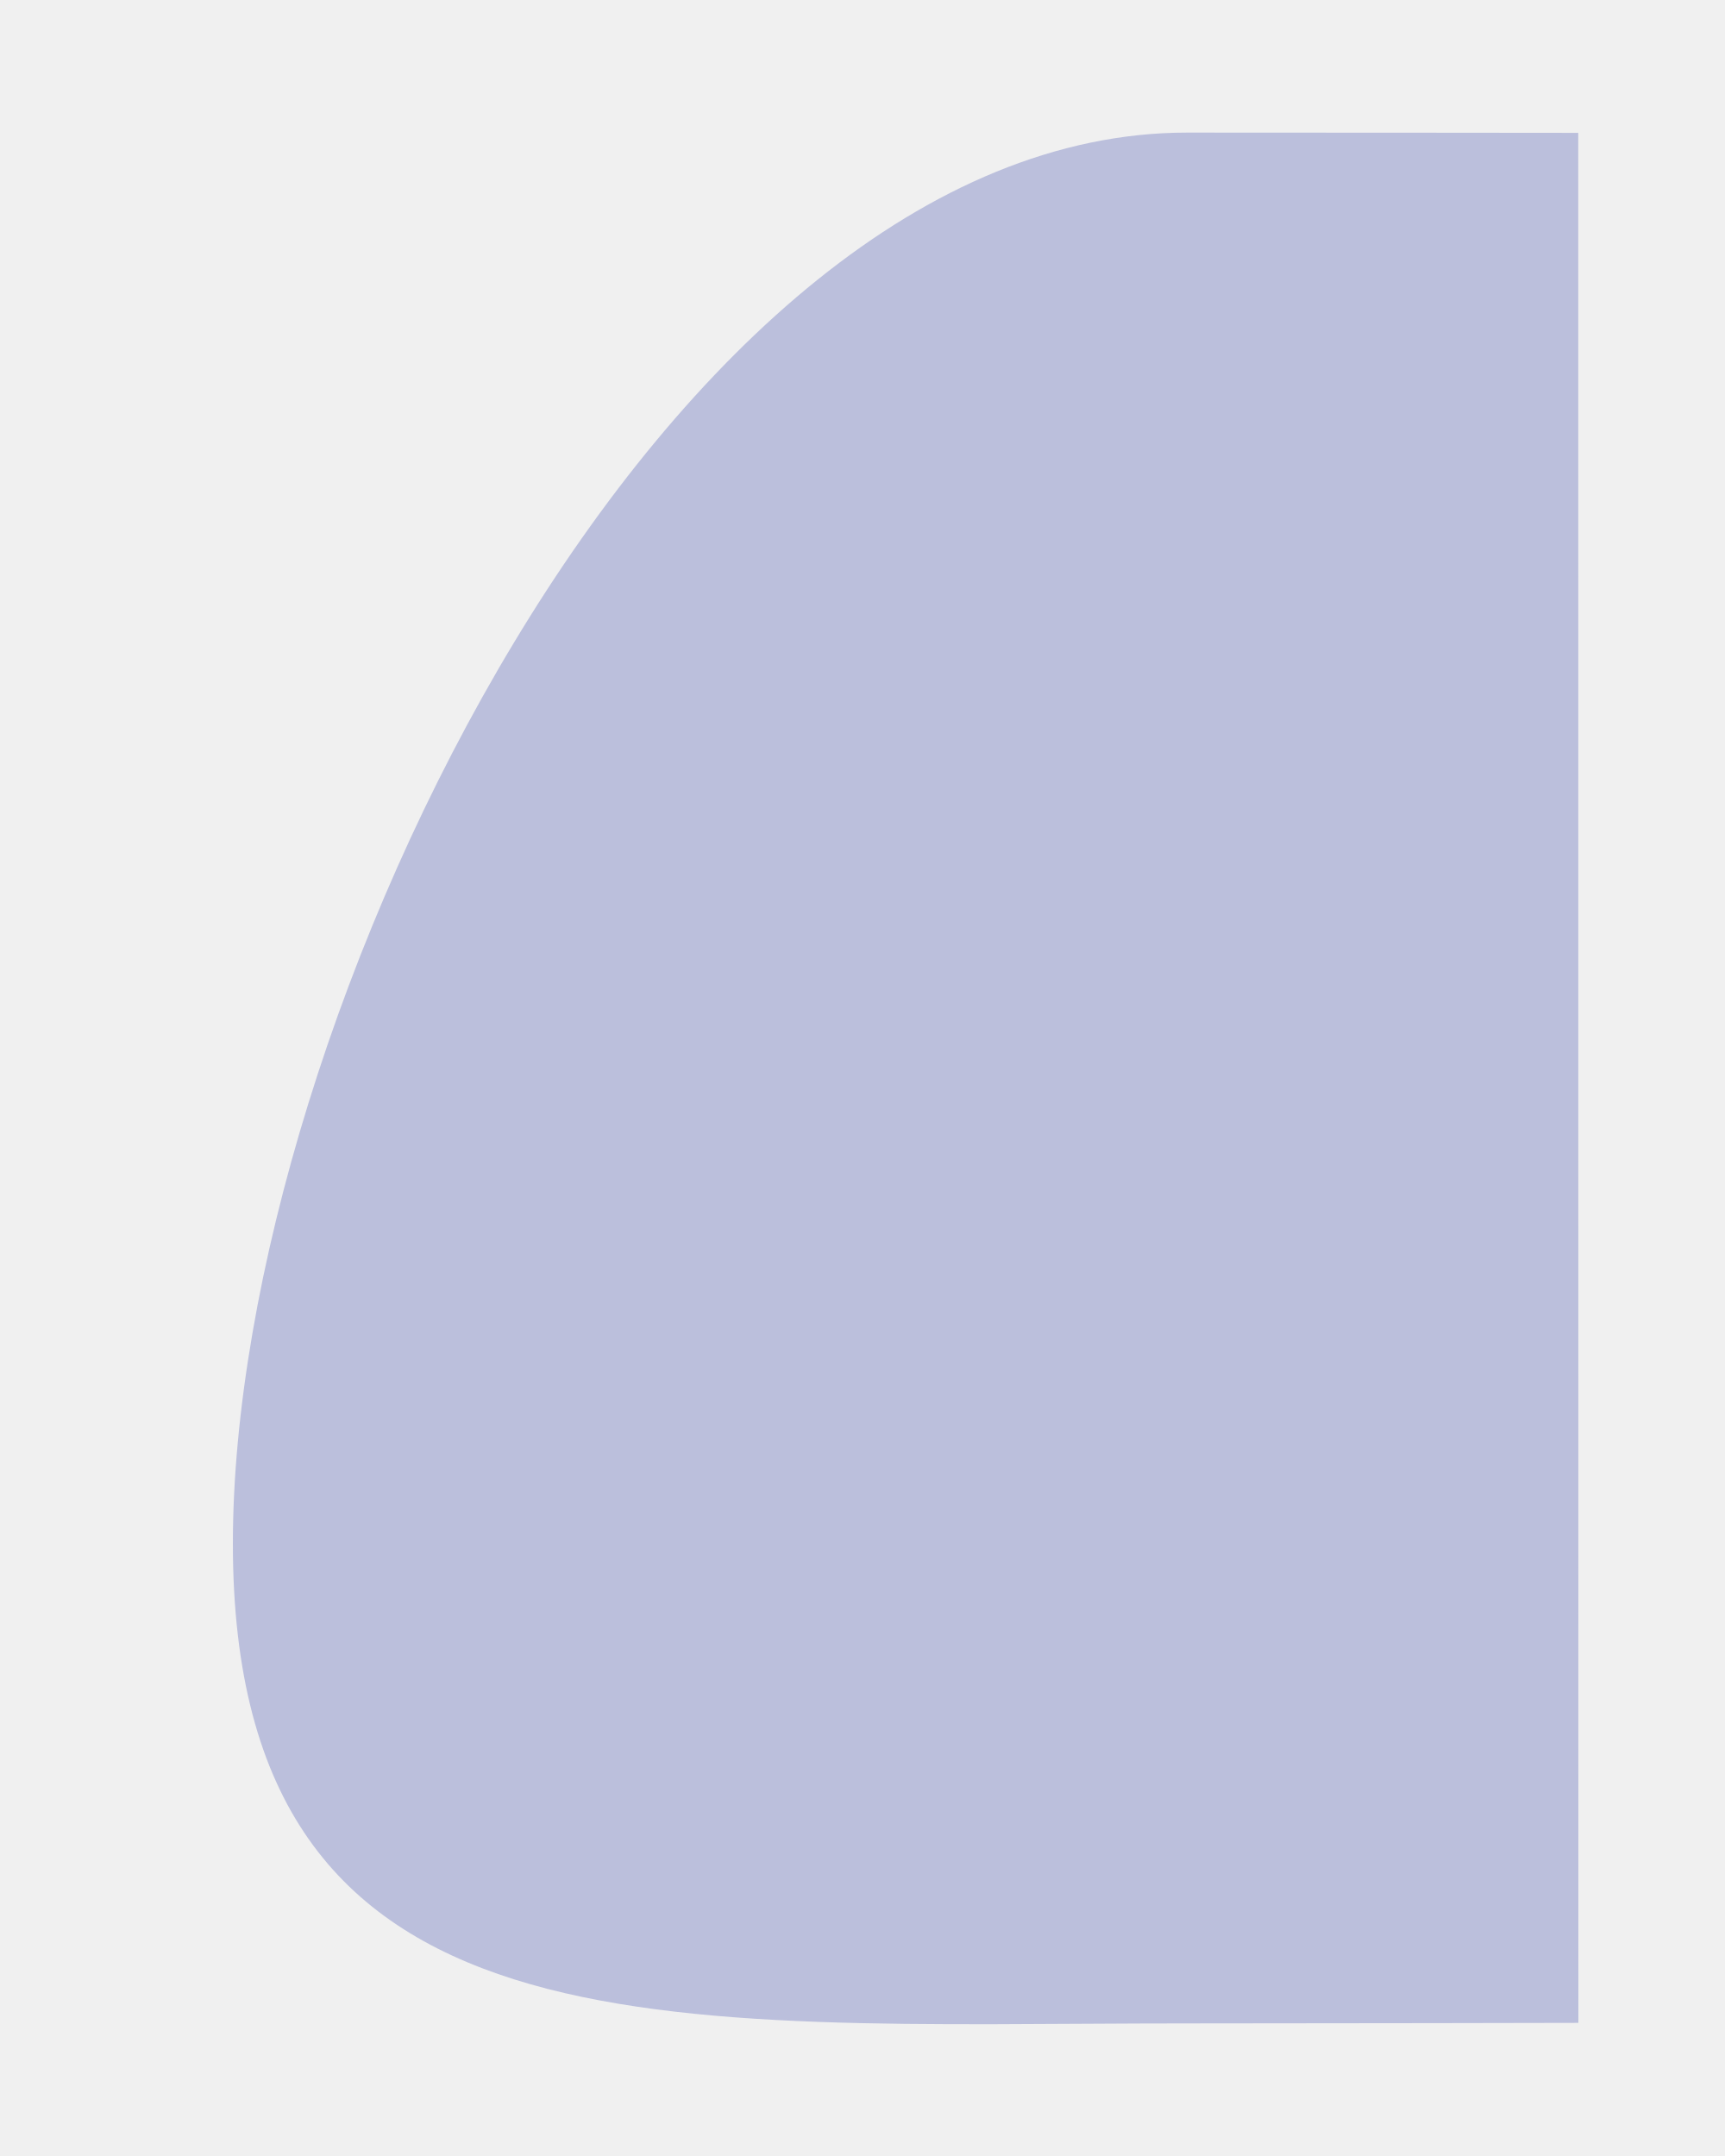
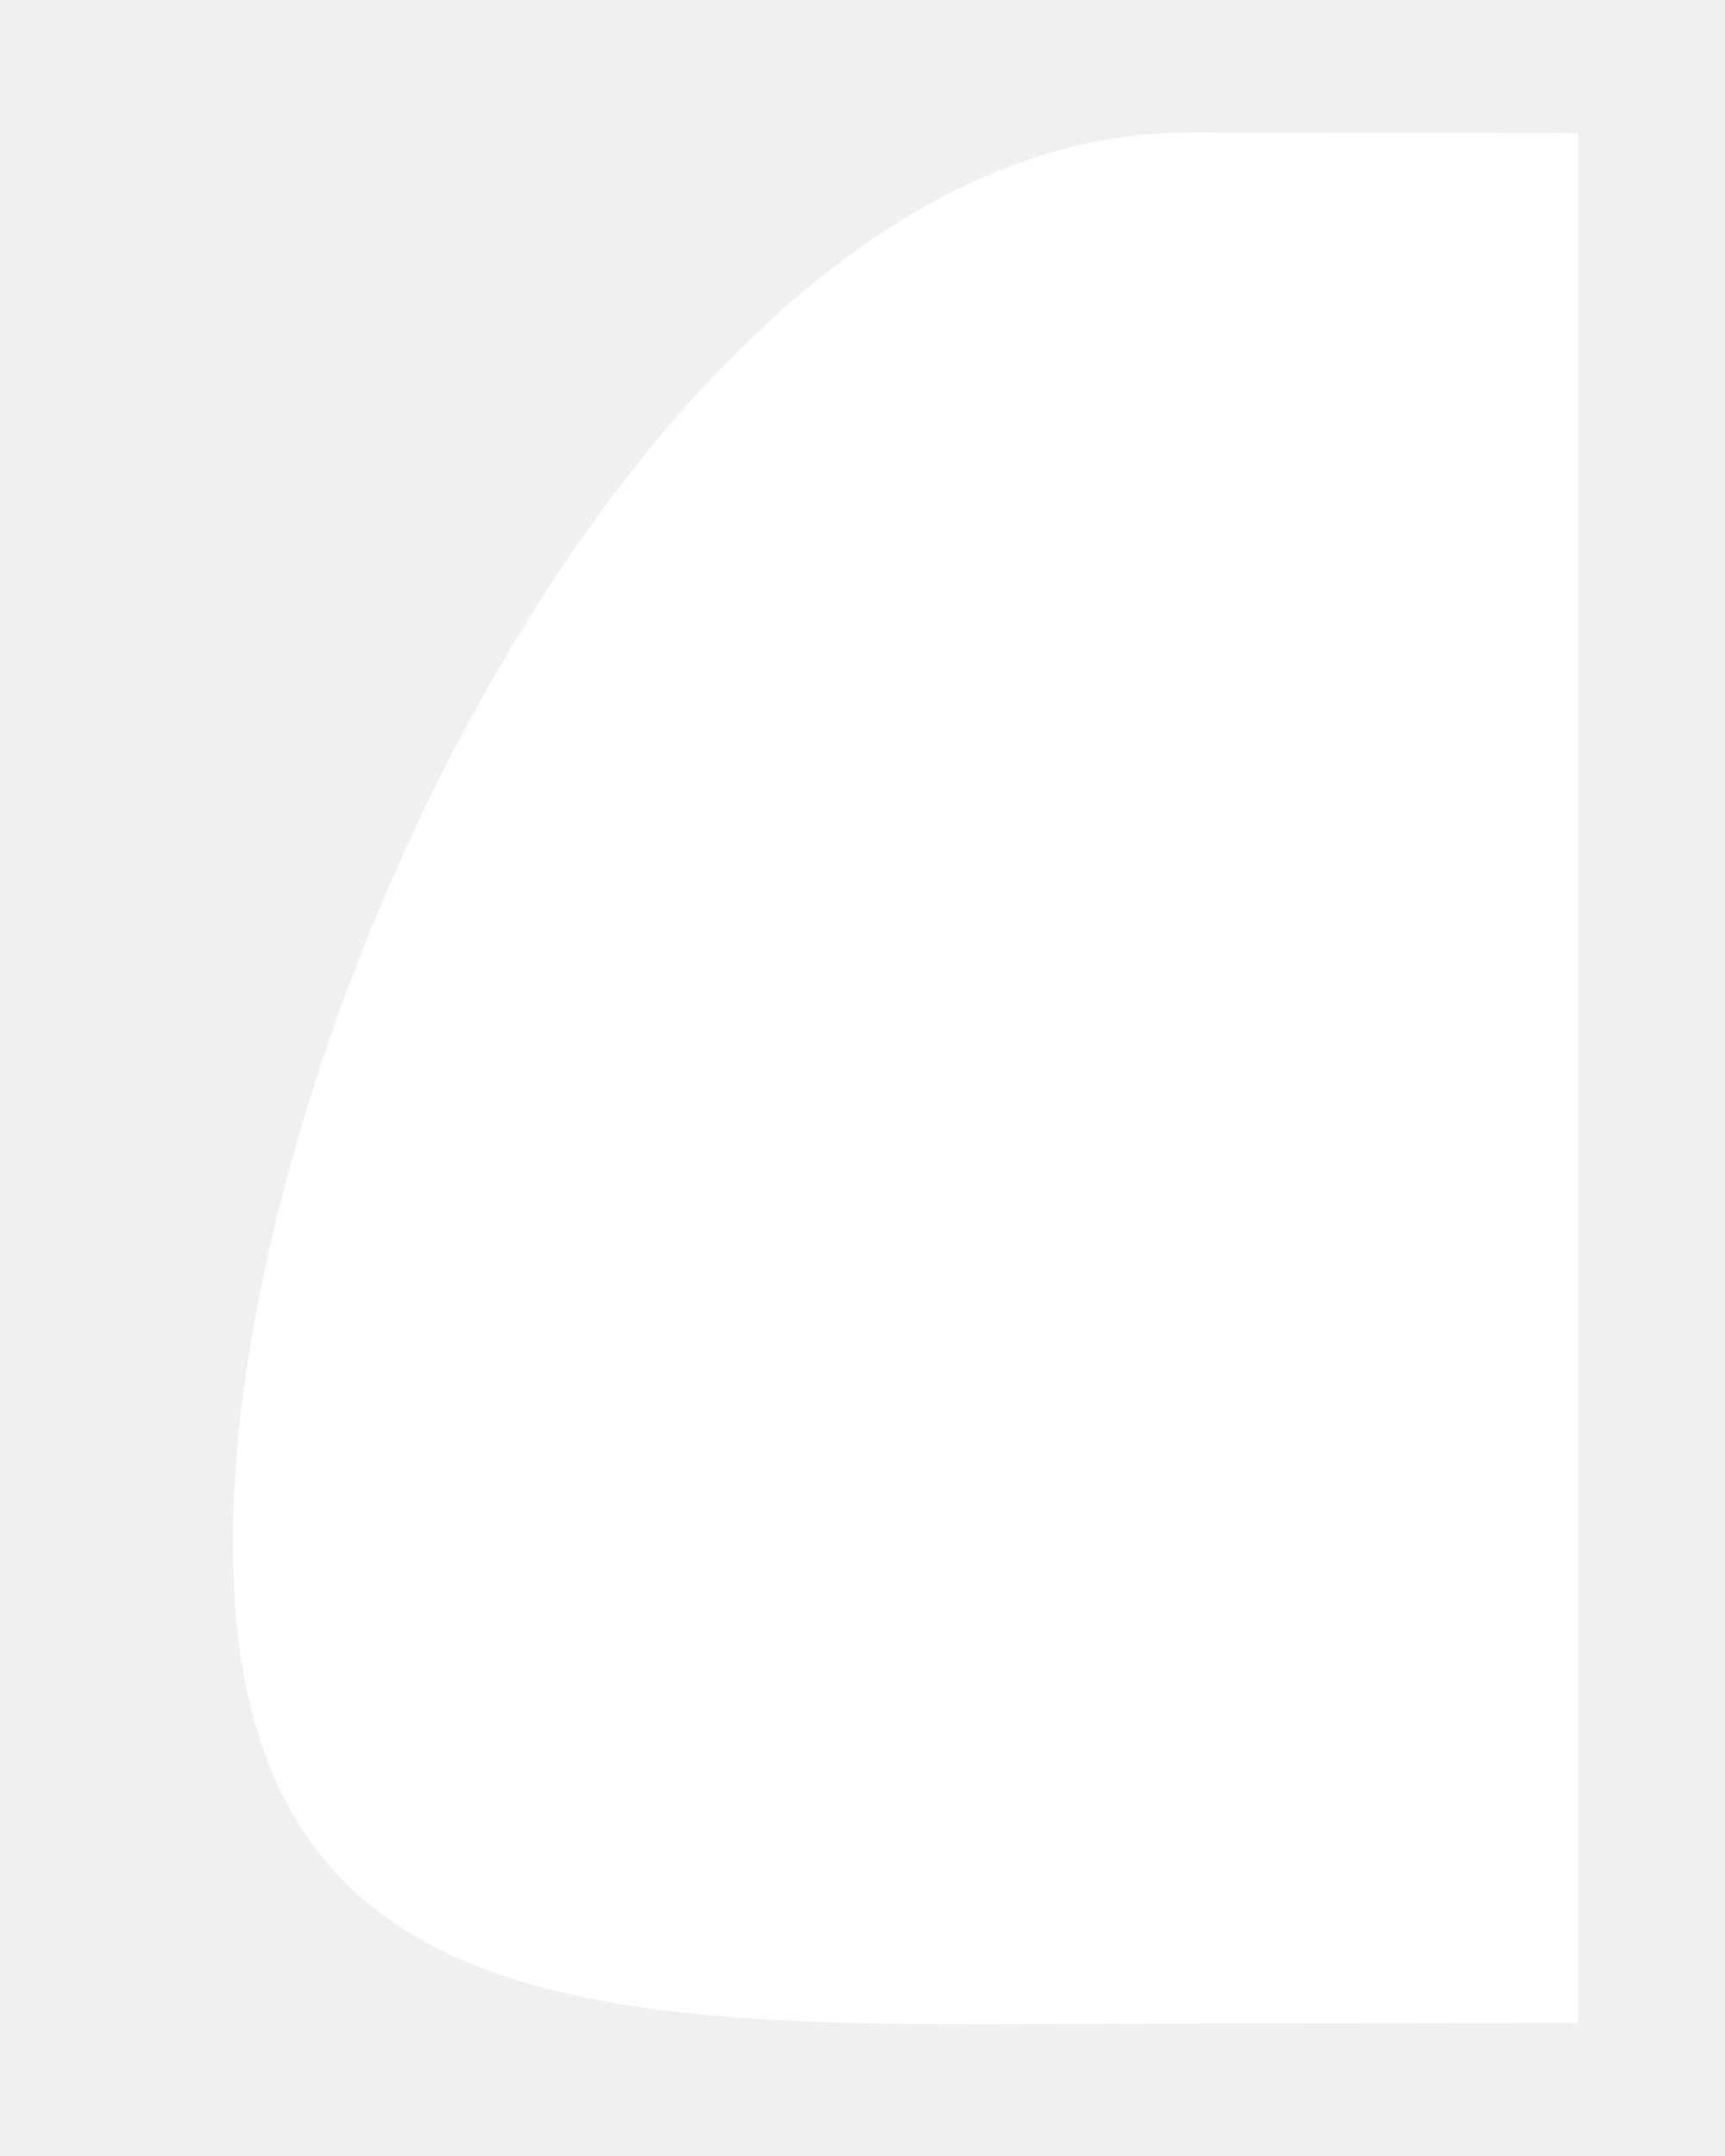
<svg xmlns="http://www.w3.org/2000/svg" id="logo2012.fw-%u30DA%u30FC%u30B8%201" viewBox="0 0 80 100" style="background-color:#ffffff00" version="1.1" xml:space="preserve" x="0px" y="0px" width="80px" height="100px">
  <g id="logo">
-     <path id="mark" d="M 73.2 93.825 C 73.2 93.825 61.523 93.85 55.05 93.85 C 30.832 93.85 10.8 95.818 10.8 71.6 C 10.8 47.382 30.832 6.15 55.05 6.15 C 61.523 6.15 73.194 6.162 73.194 6.162 " fill="#bbbfdc" />
+     <path id="mark" d="M 73.2 93.825 C 73.2 93.825 61.523 93.85 55.05 93.85 C 30.832 93.85 10.8 95.818 10.8 71.6 C 10.8 47.382 30.832 6.15 55.05 6.15 C 61.523 6.15 73.194 6.162 73.194 6.162 " fill="#ffffff" />
  </g>
</svg>
